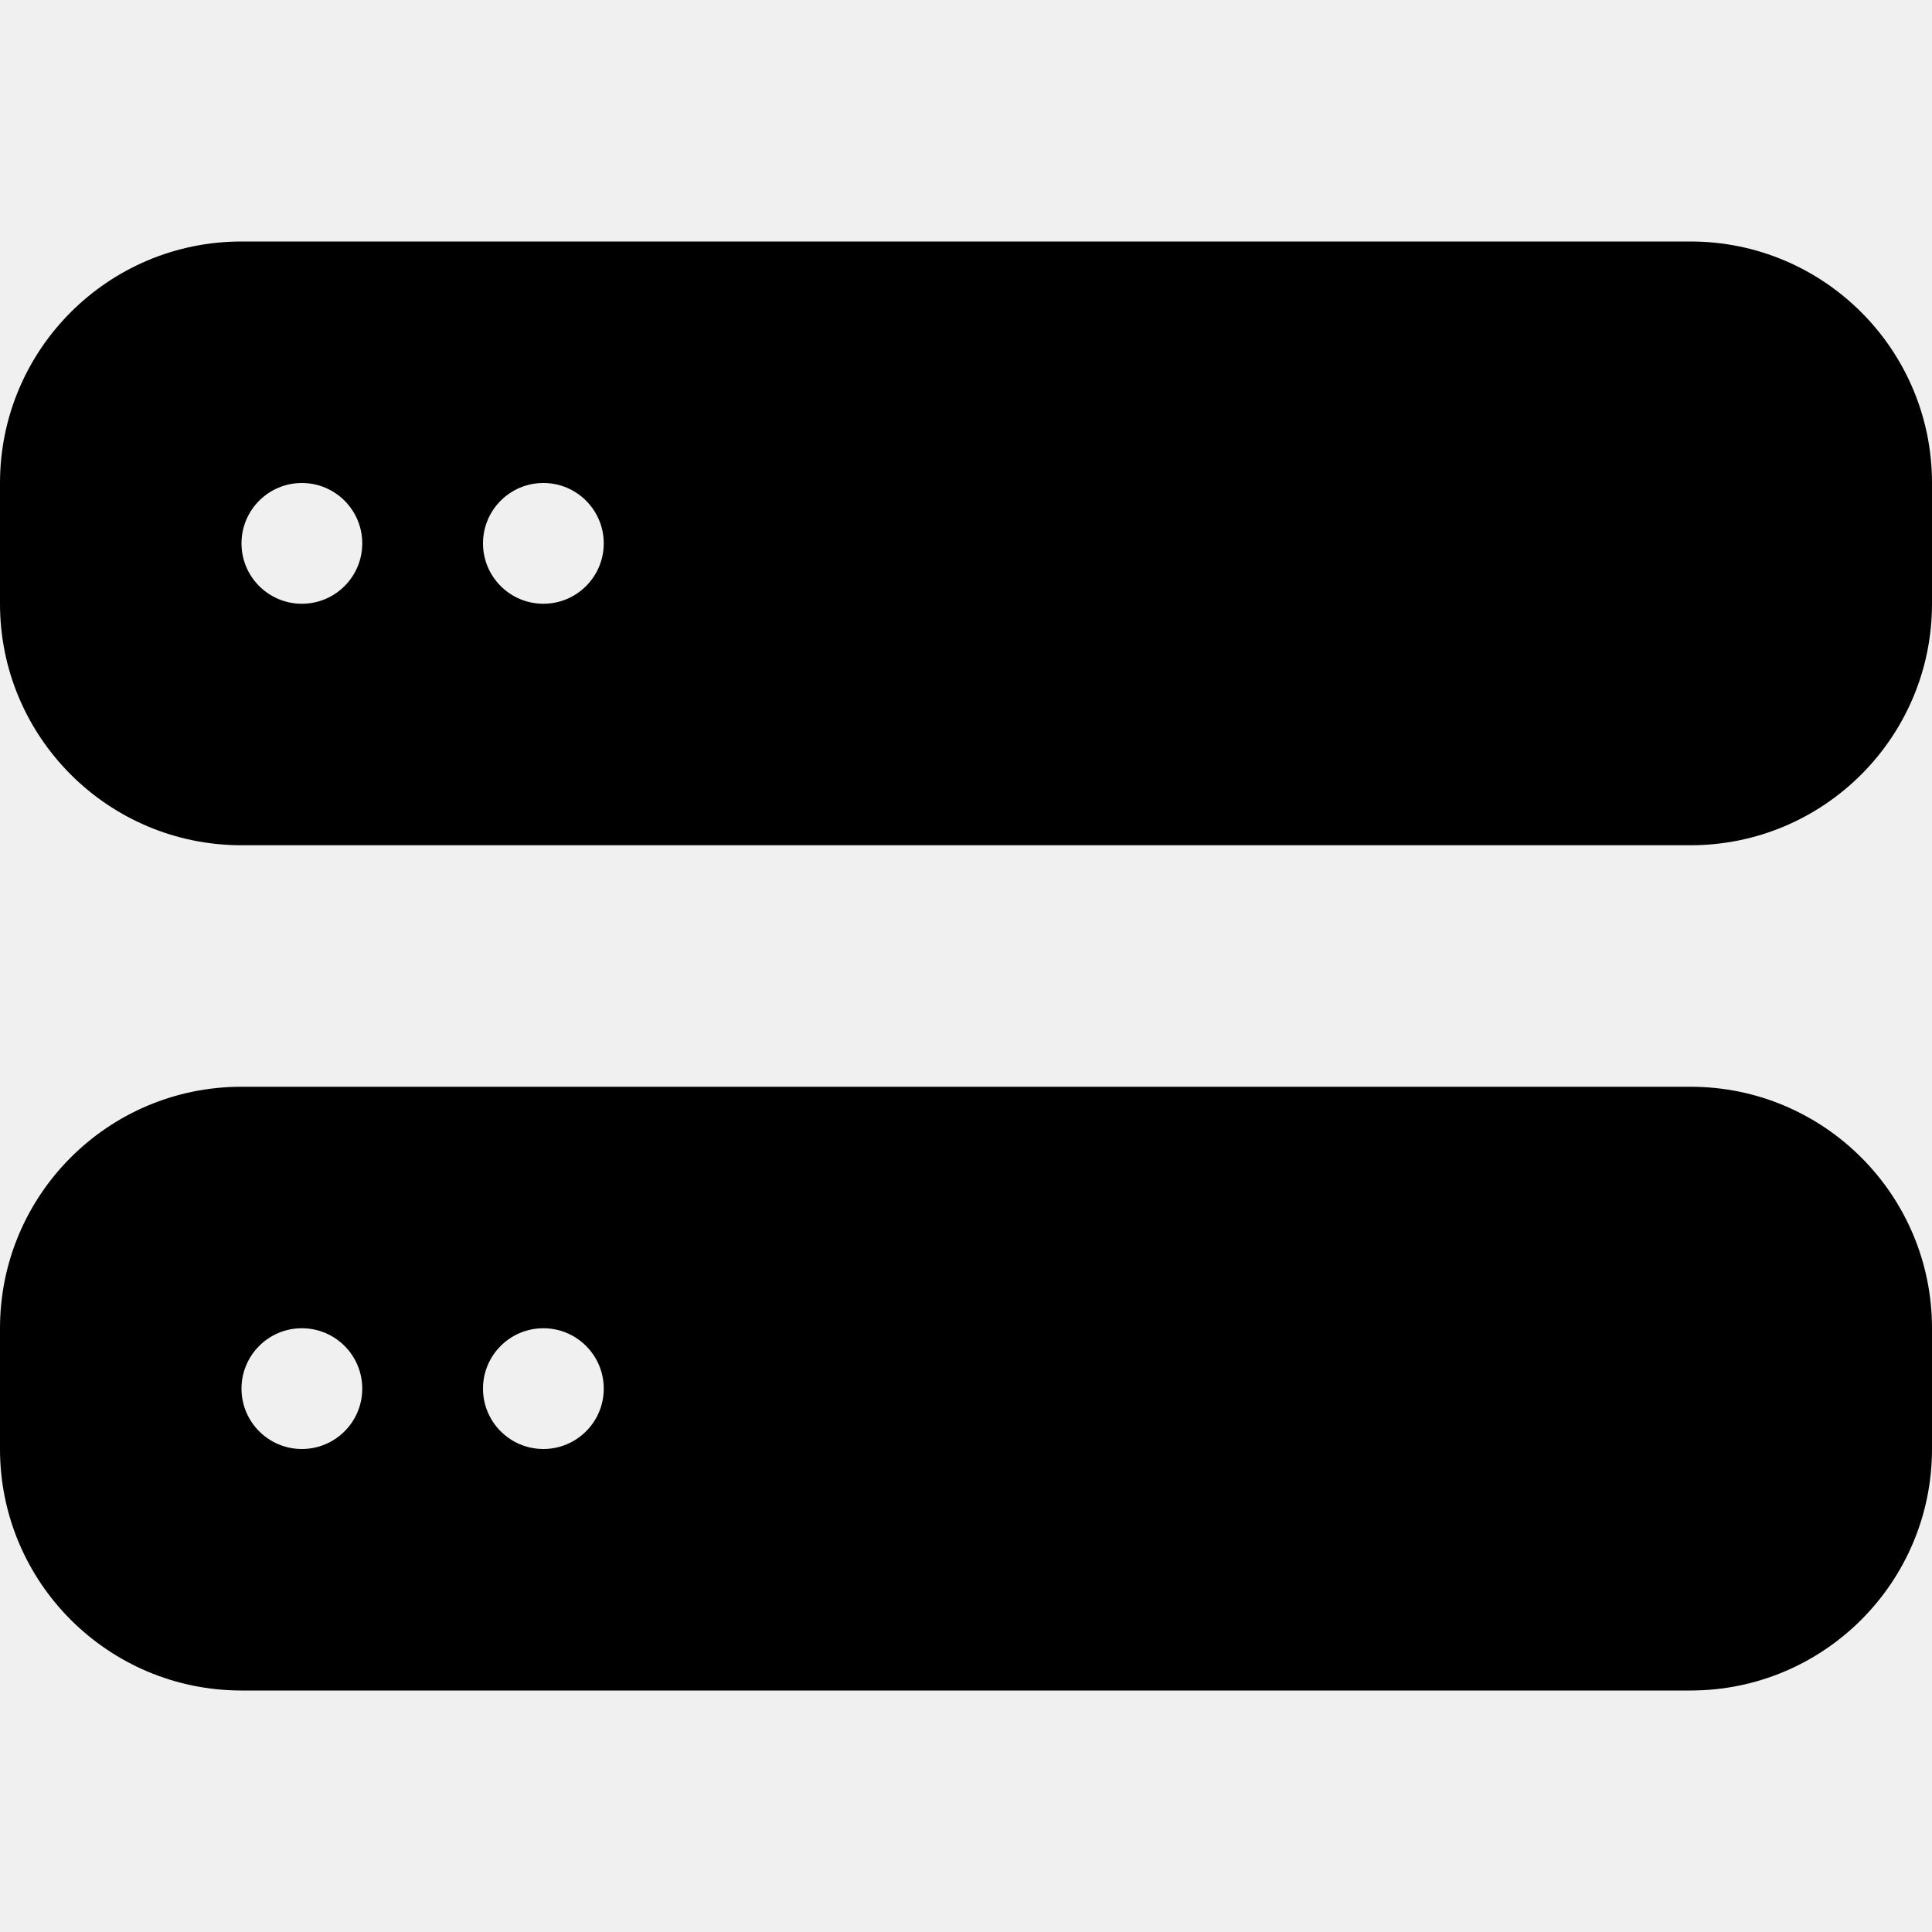
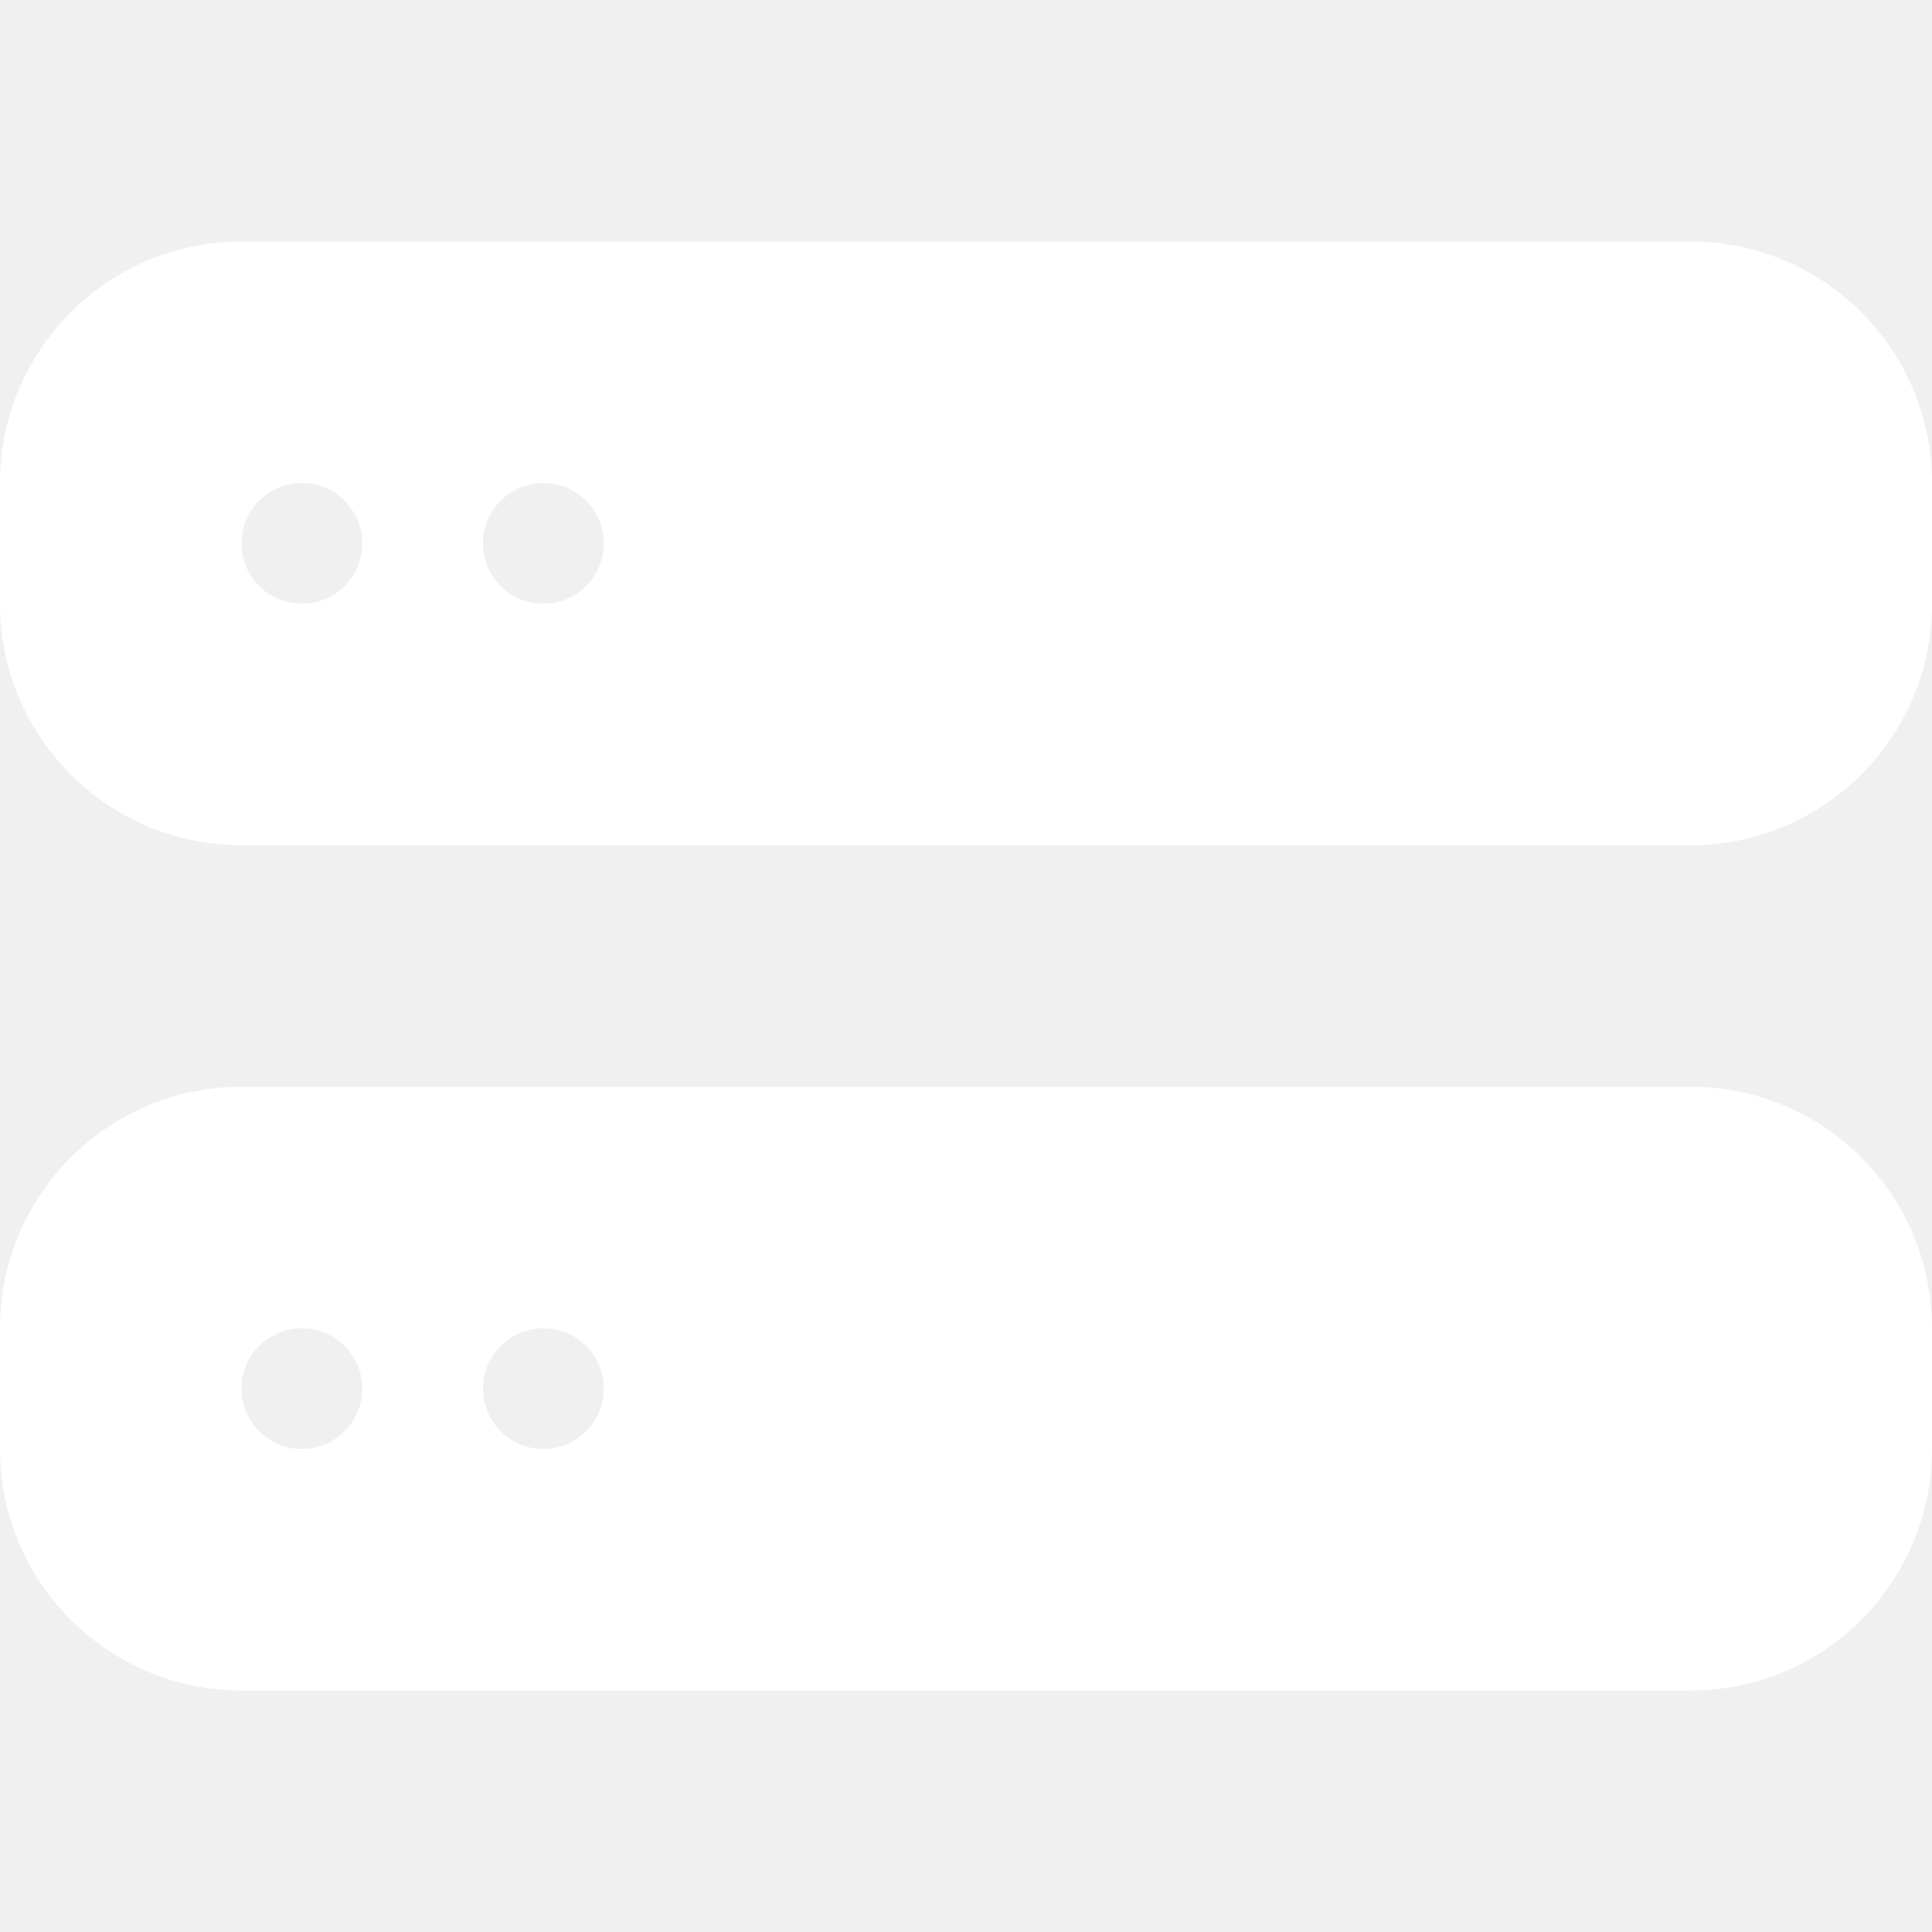
- <svg xmlns="http://www.w3.org/2000/svg" width="16" height="16" fill="currentColor" class="bi bi-hdd-stack-fill" viewBox="0 0 16 16">
+ <svg xmlns="http://www.w3.org/2000/svg" width="16" height="16" fill="white" class="bi bi-hdd-stack-fill" viewBox="0 0 16 16">
  <path d="M2 9a2 2 0 0 0-2 2v1a2 2 0 0 0 2 2h12a2 2 0 0 0 2-2v-1a2 2 0 0 0-2-2H2zm.5 3a.5.5 0 1 1 0-1 .5.5 0 0 1 0 1zm2 0a.5.5 0 1 1 0-1 .5.5 0 0 1 0 1zM2 2a2 2 0 0 0-2 2v1a2 2 0 0 0 2 2h12a2 2 0 0 0 2-2V4a2 2 0 0 0-2-2H2zm.5 3a.5.5 0 1 1 0-1 .5.5 0 0 1 0 1zm2 0a.5.5 0 1 1 0-1 .5.5 0 0 1 0 1z" />
</svg>
